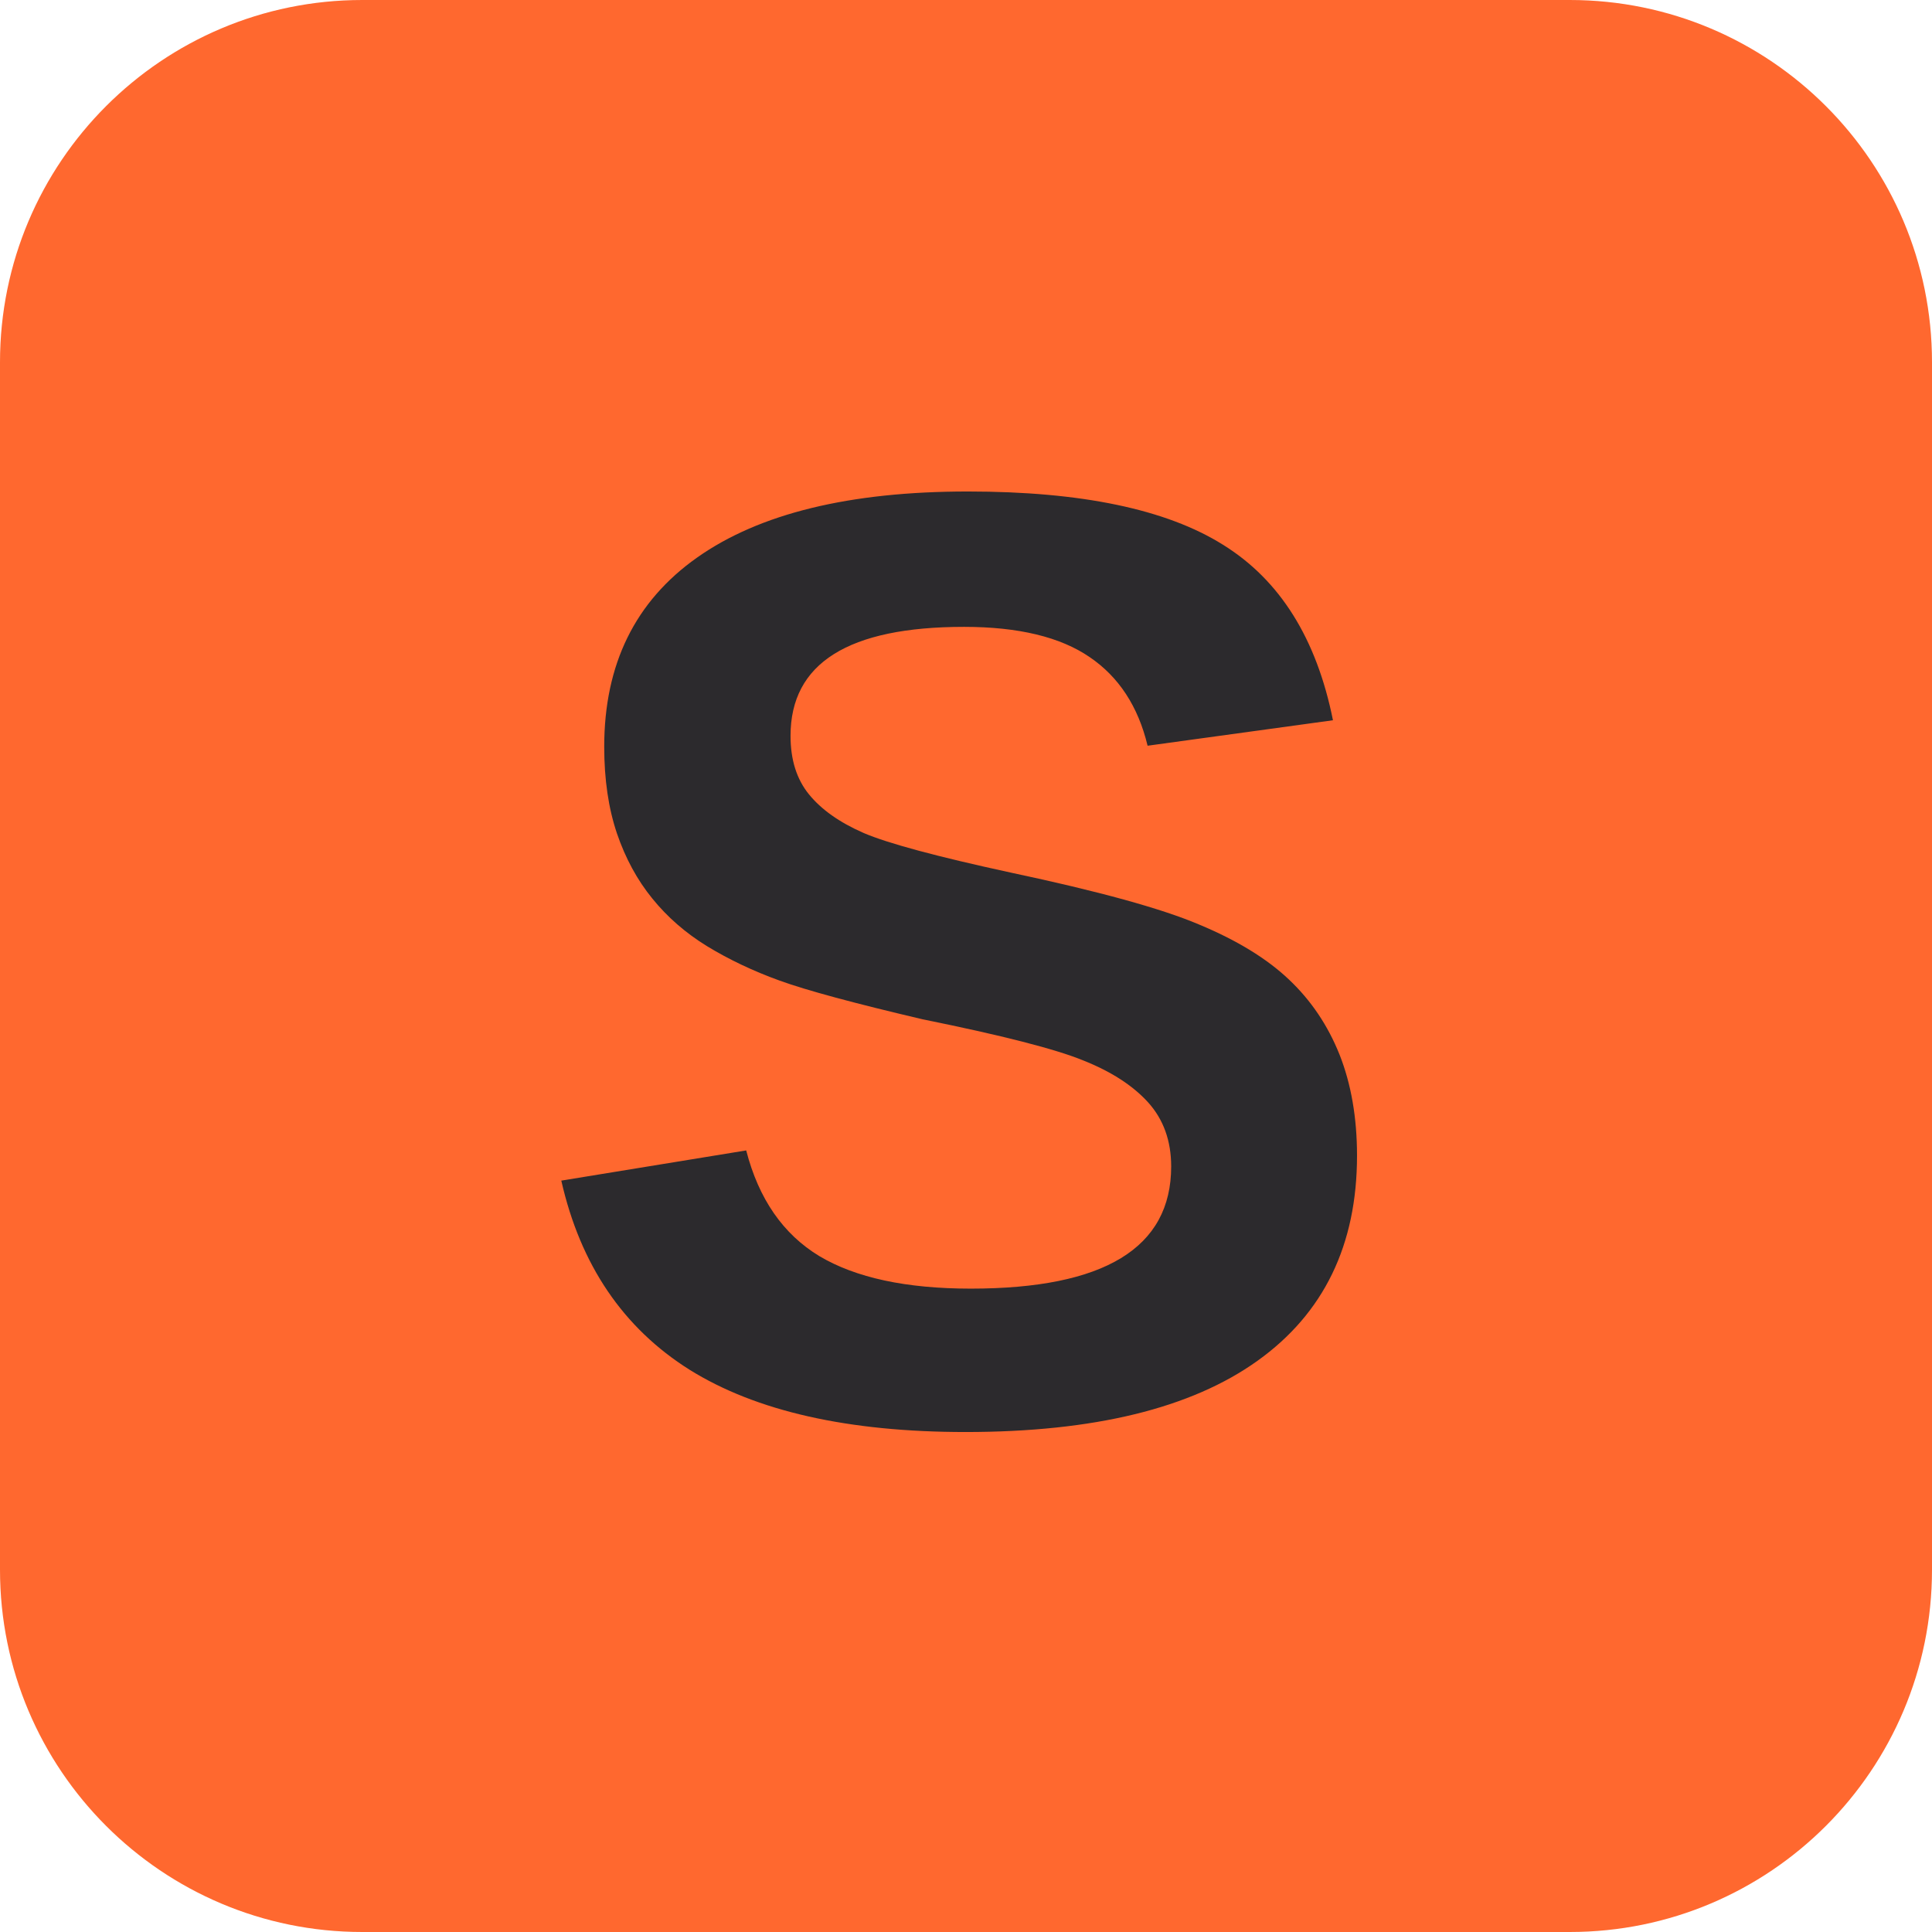
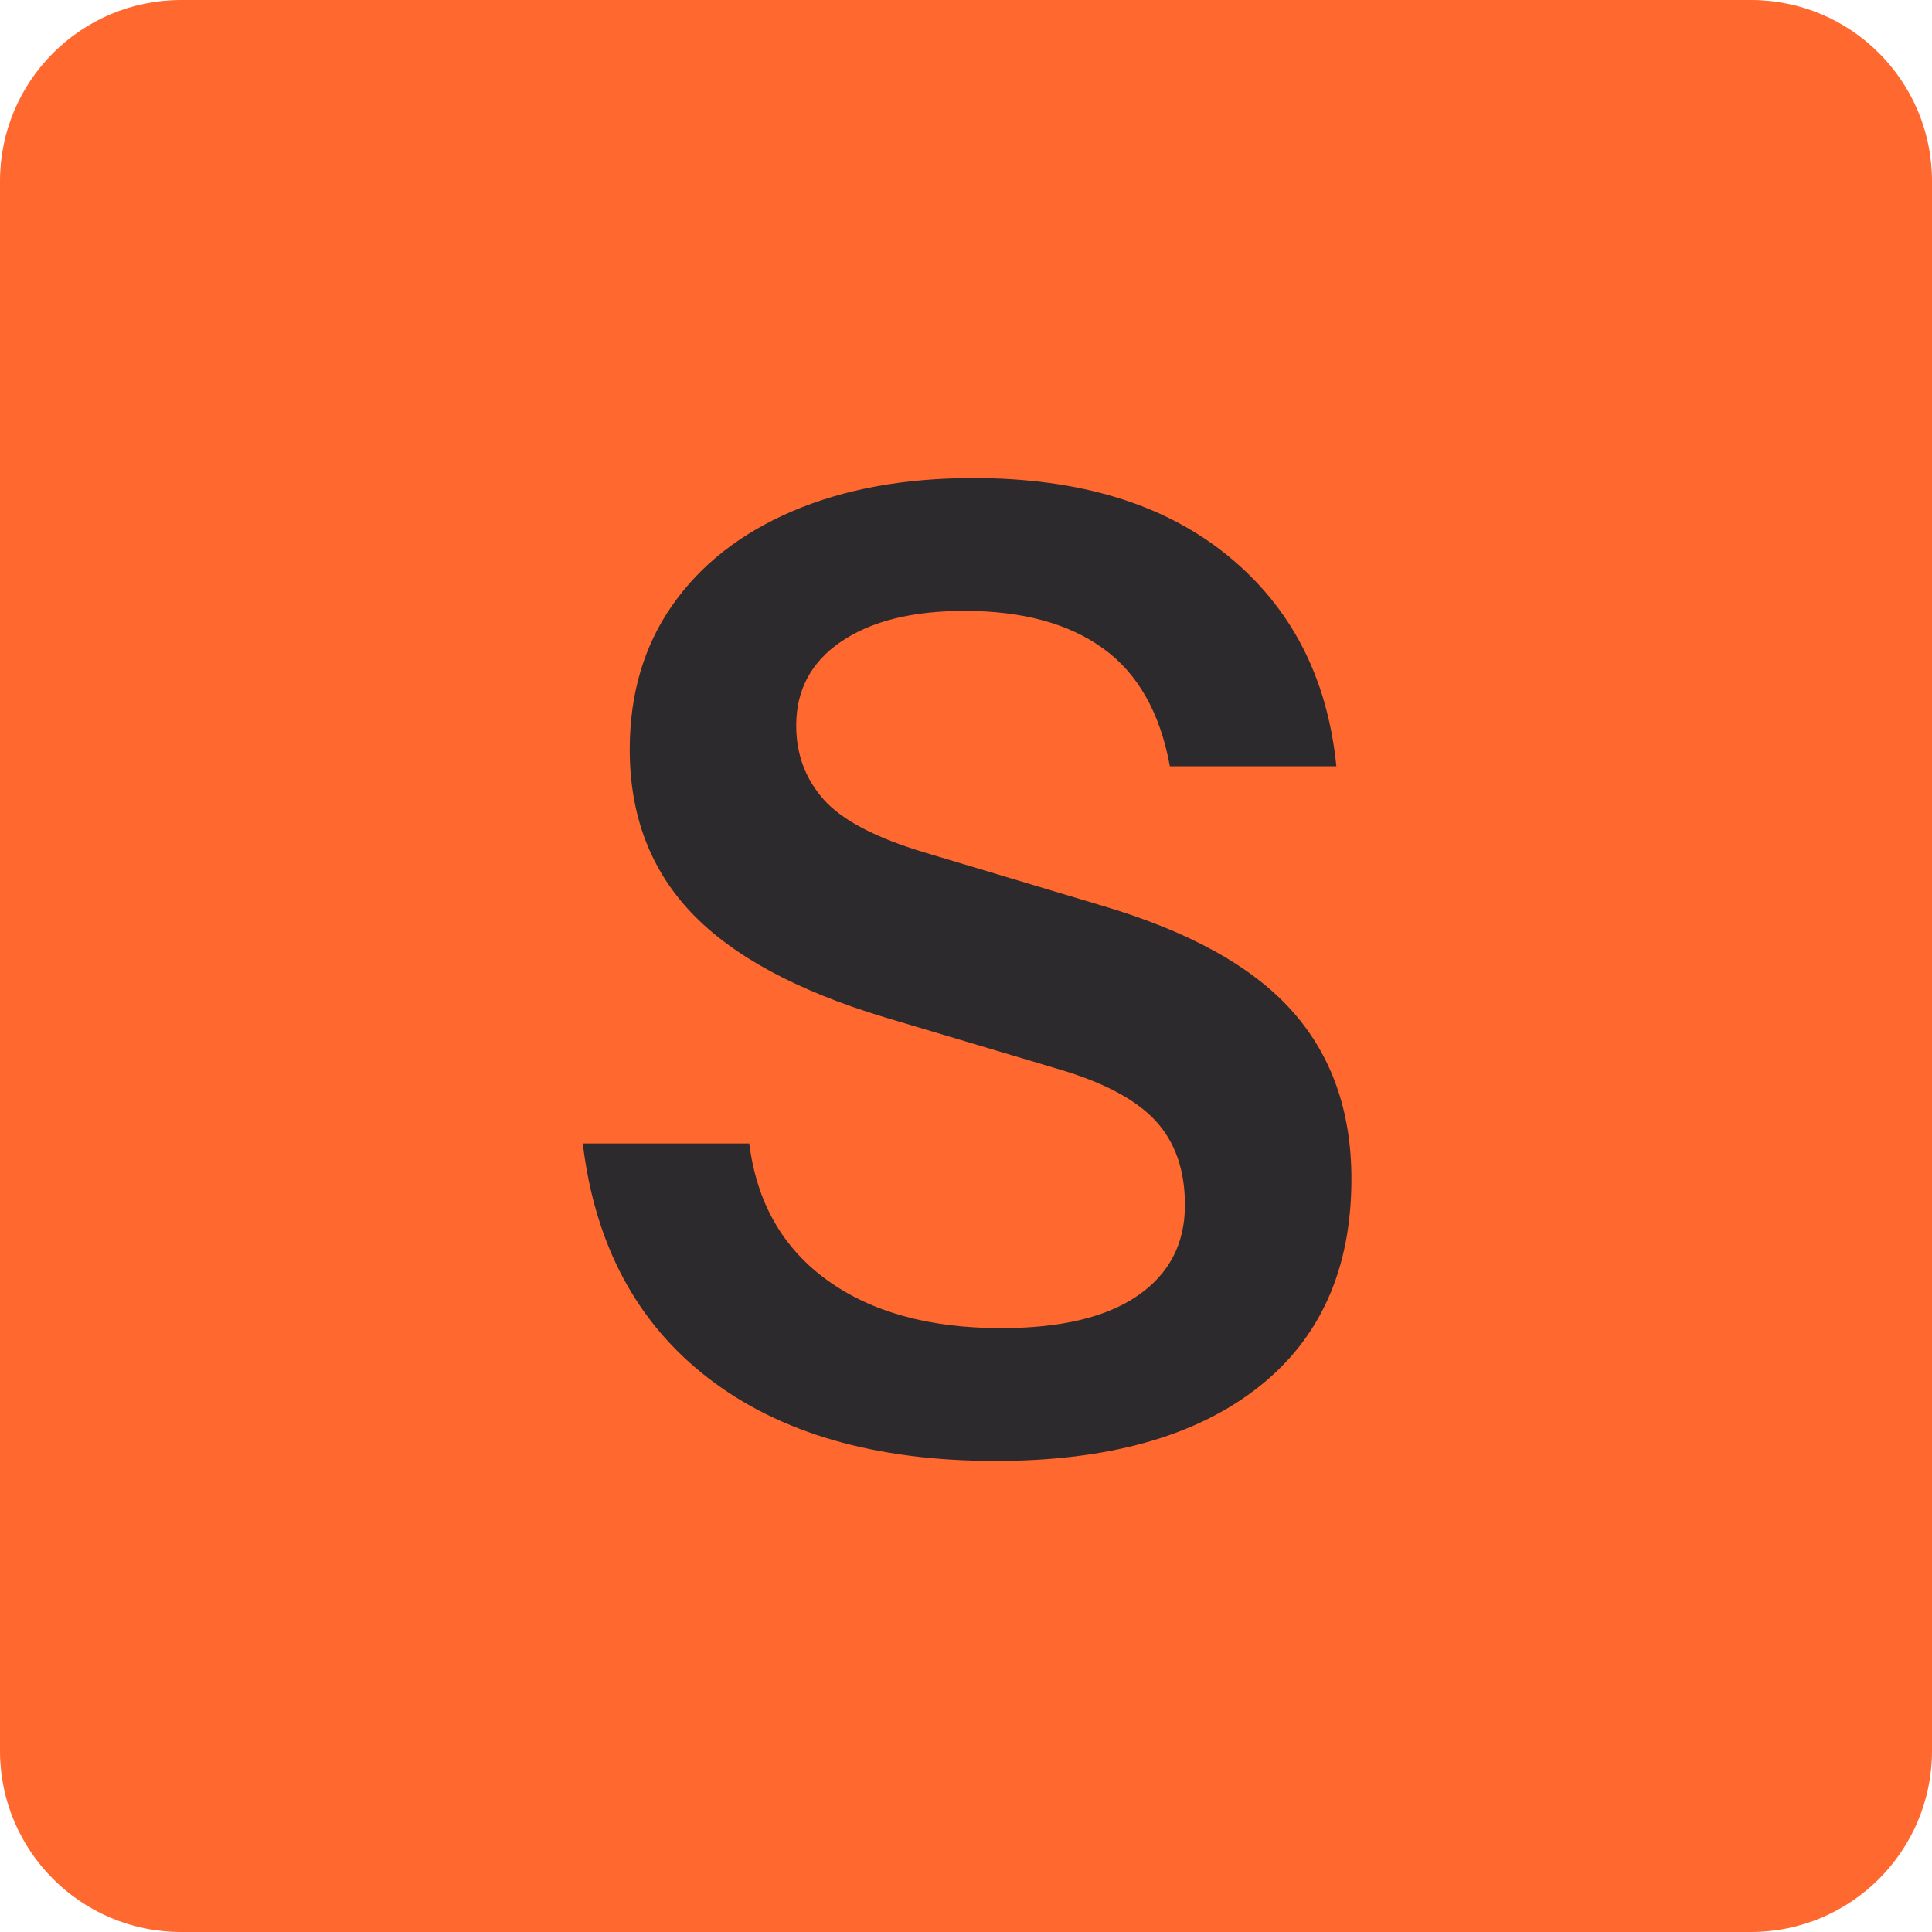
<svg xmlns="http://www.w3.org/2000/svg" viewBox="0 0 64 64">
-   <rect width="64" height="64" rx="12" fill="#FF682F" />
-   <text x="32" y="47" text-anchor="middle" font-family="Arial, sans-serif" font-size="44" font-weight="700" fill="#2C2A2D">S</text>
+   <rect width="64" height="64" rx="6" fill="#FF682F" />
+   <path d="M340.667 -9Q205.333 -9 124.5 53.333Q43.666 115.667 30 230H155.334Q163.668 163.667 213.668 127.334Q263.667 91.001 345 91.001Q412.333 91.001 447.833 115.501Q483.333 140.001 483.333 183.667Q483.333 223.333 461 247.333Q438.667 271.333 387 286.333L257.333 324.999Q158 354.999 111.666 403.833Q65.333 452.666 65.333 526.666Q65.333 589.333 97.333 635.167Q129.333 681 187.667 706Q246 731 324 731Q444.001 731 515.668 672.5Q587.335 614 597.335 514H472Q461 574.333 421.833 602.666Q382.667 630.999 317.334 630.999Q258.667 630.999 224.668 607.999Q190.668 585 190.668 544.667Q190.668 512.334 211.334 489Q232.001 465.667 287.667 449.001L420.001 409.334Q518.668 380.334 563.668 330.167Q608.668 280.001 608.668 203.334Q608.668 101.334 538.168 46.167Q467.667 -9 340.667 -9Z" transform="translate(17.986 48) scale(0.044 -0.044)" fill="#2C2A2D" />
</svg>
